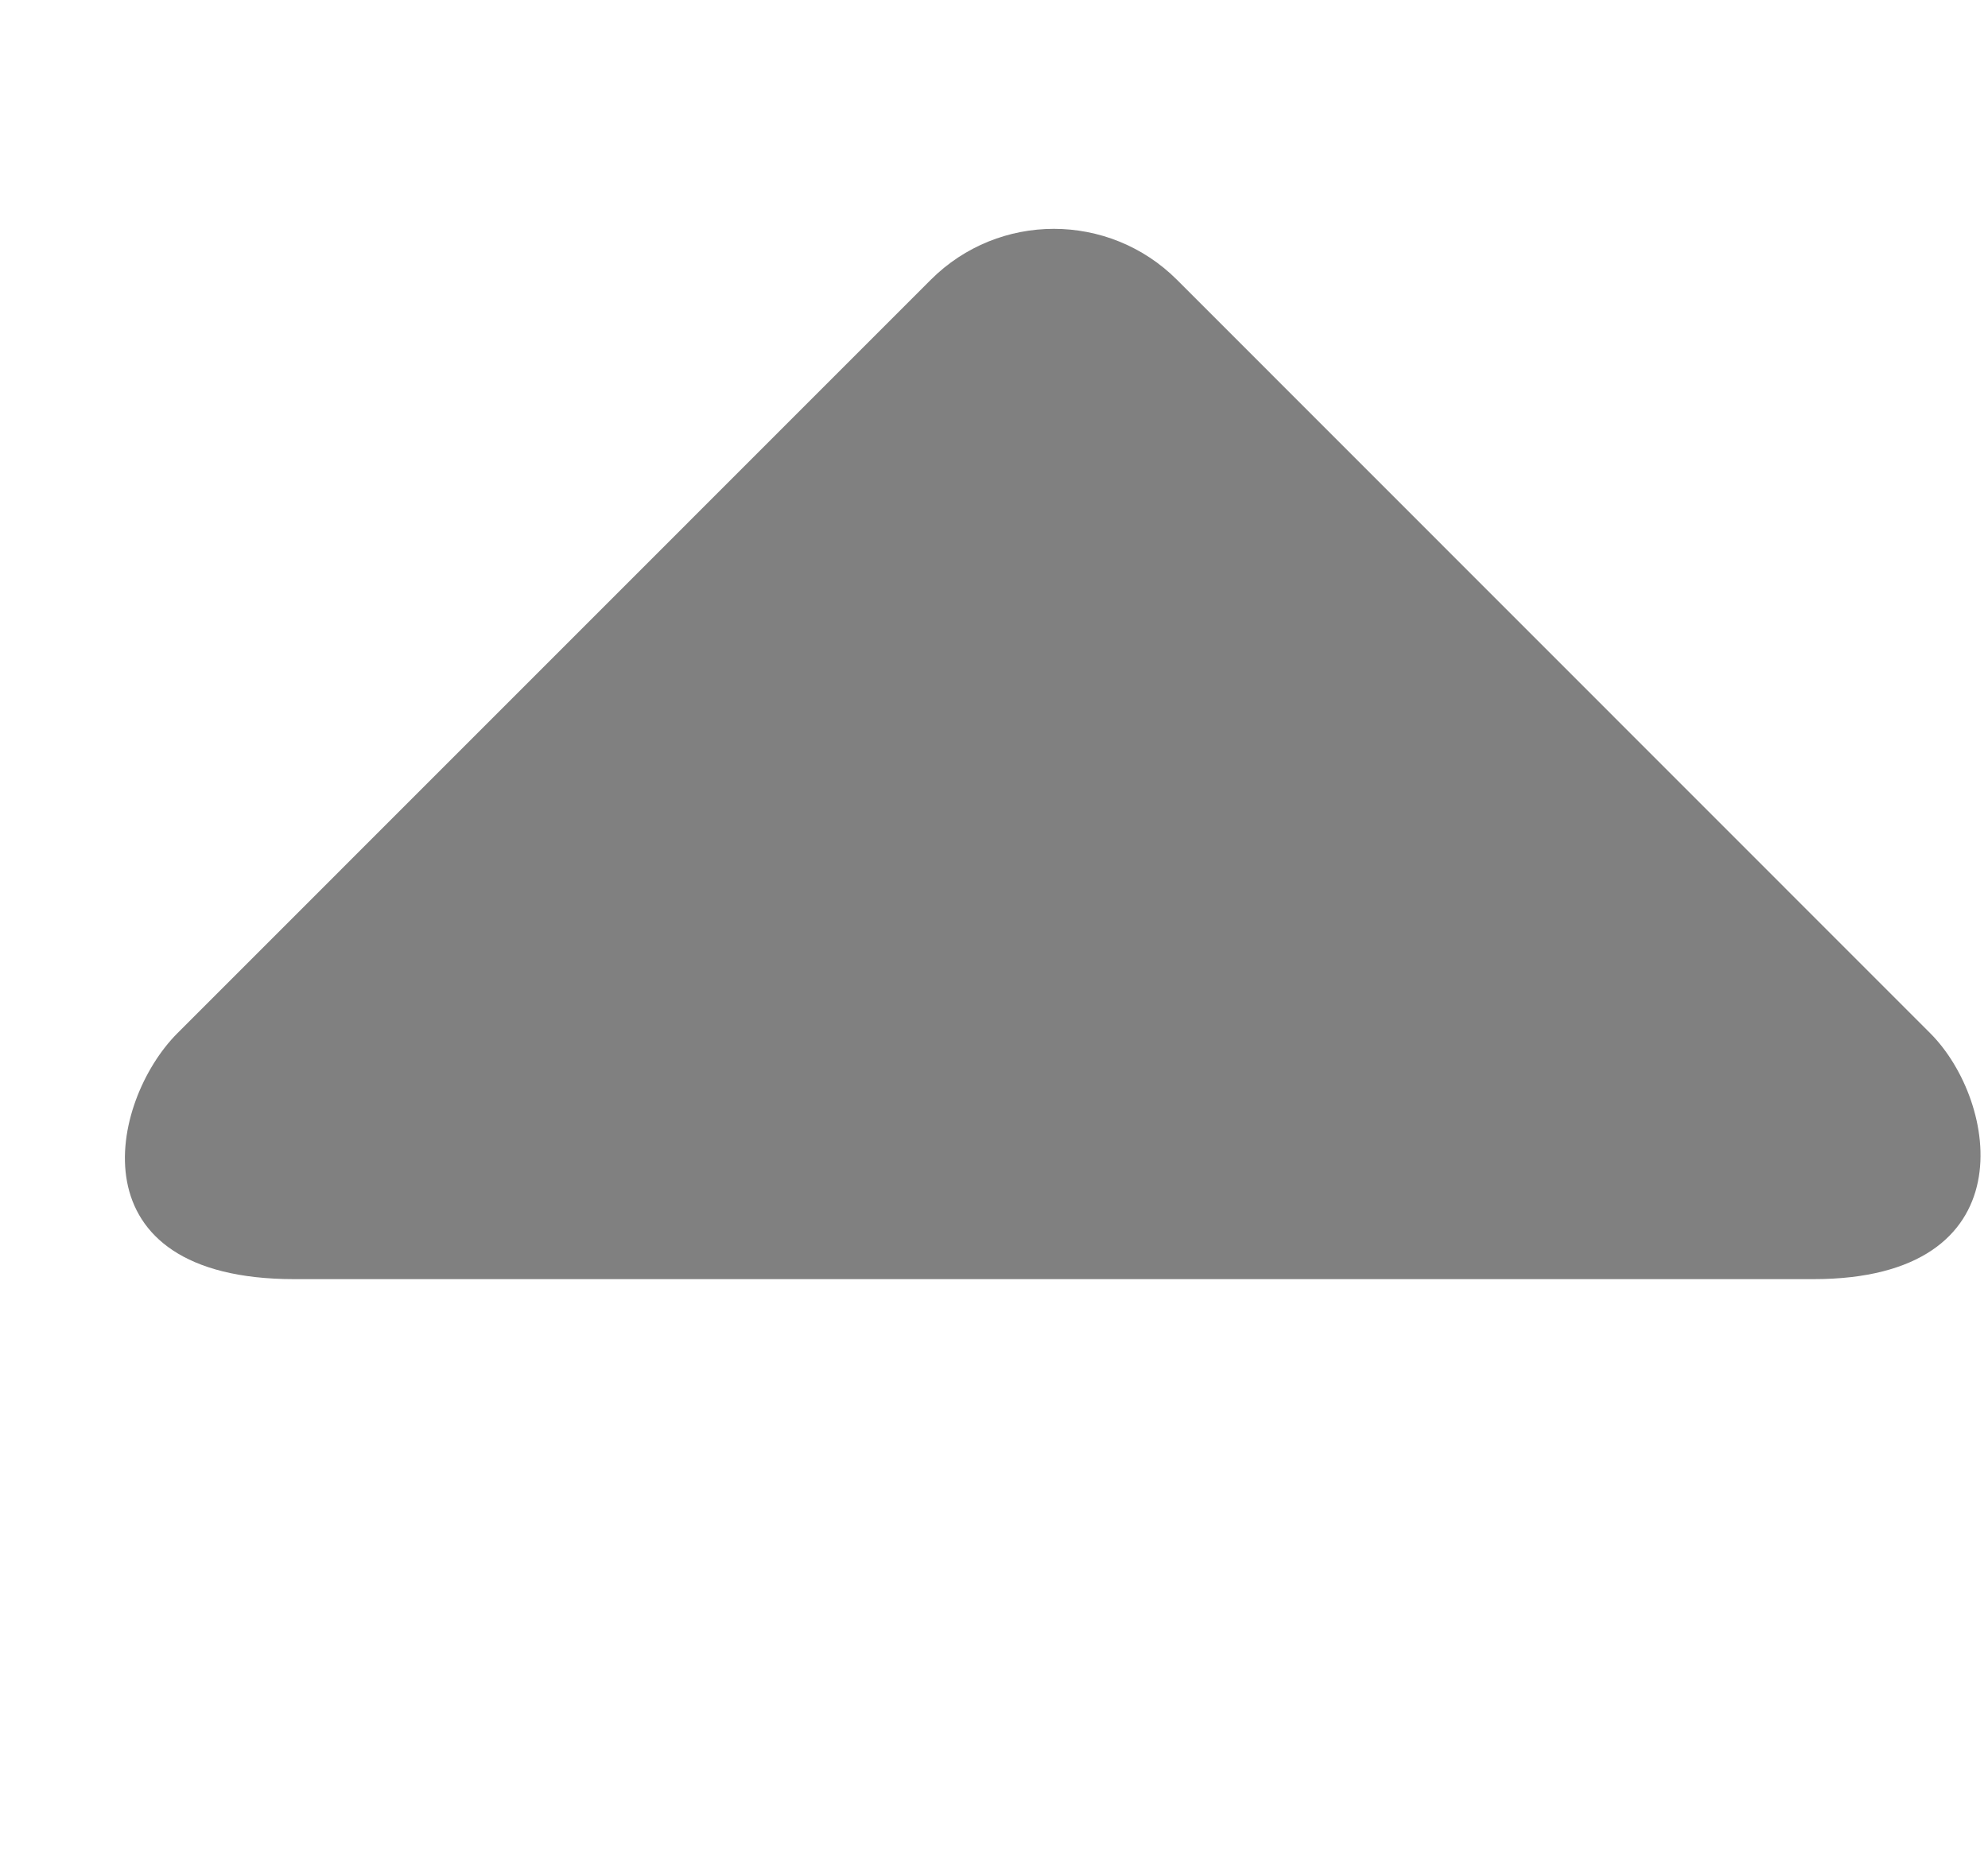
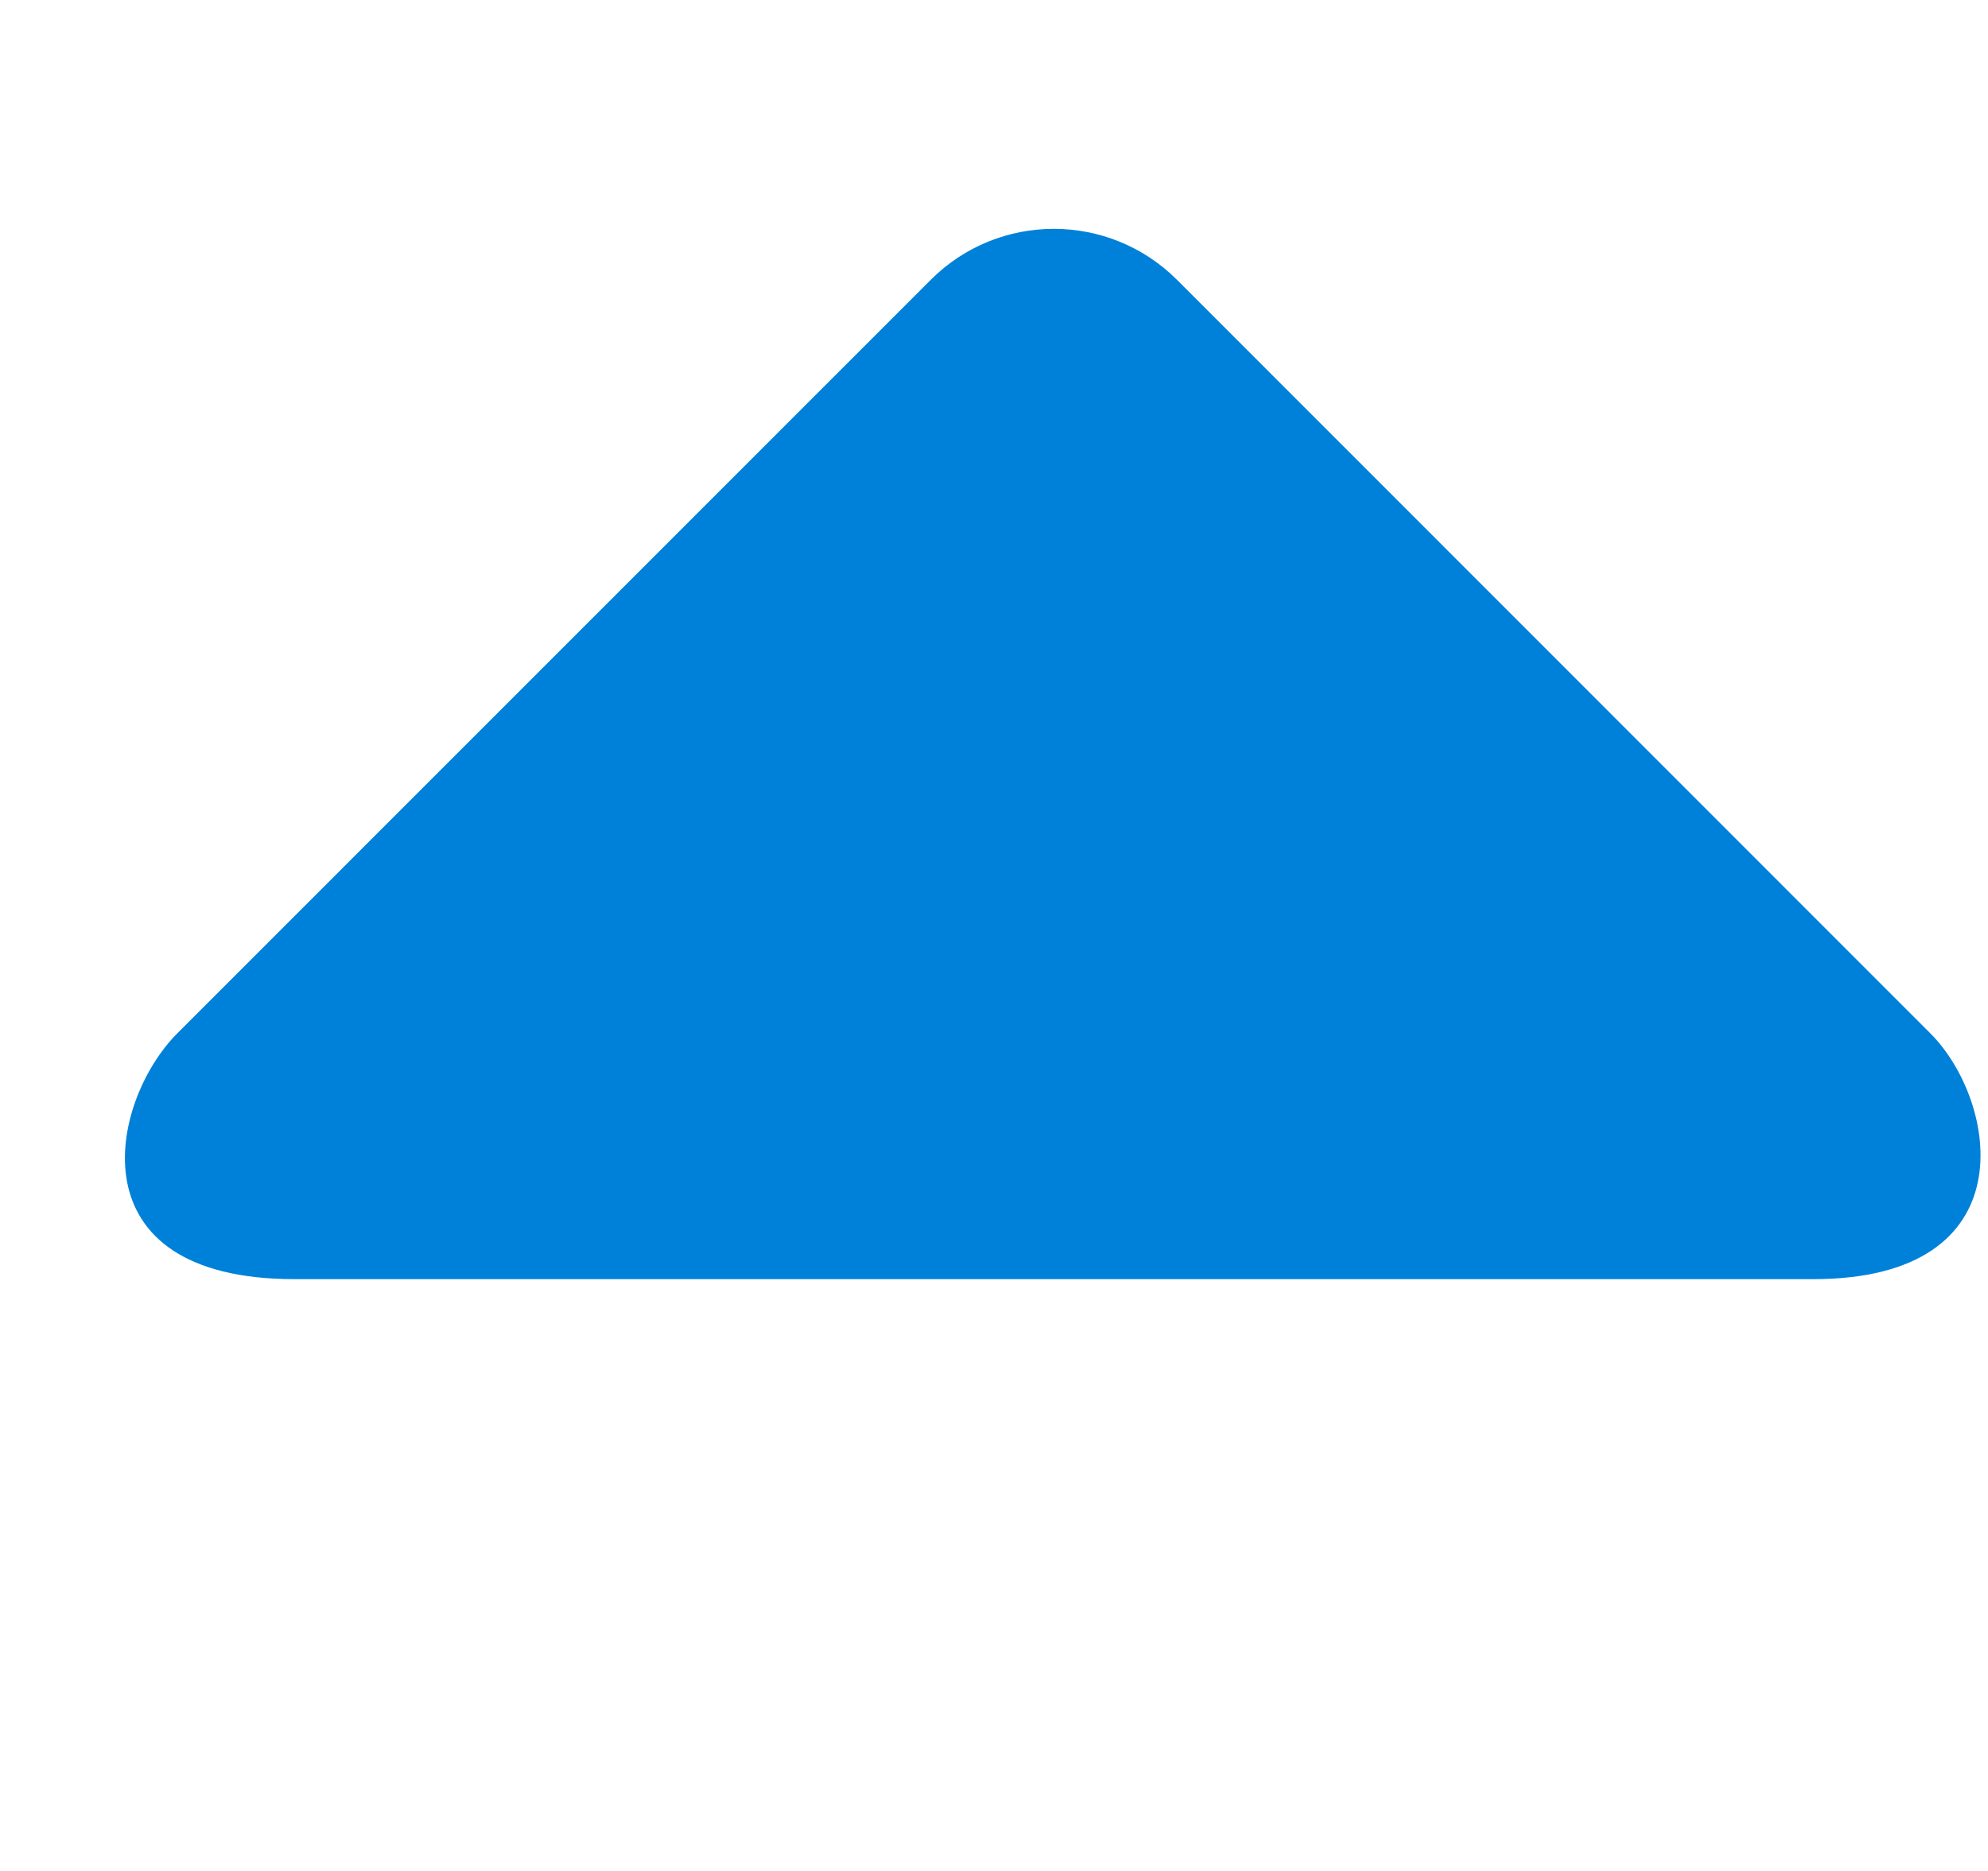
<svg xmlns="http://www.w3.org/2000/svg" viewBox="0 0 17 16" version="1.1" class="si-glyph si-glyph-triangle-up">
  <defs />
  <g stroke="none" stroke-width="1" fill="none" fill-rule="evenodd">
-     <path d="M7.96,2.392 C8.541,1.812 9.482,1.812 10.064,2.392 L16.506,8.836 C17.088,9.417 17.345,10.939 15.506,10.939 L2.518,10.939 C0.616,10.939 0.936,9.418 1.517,8.836 L7.96,2.392 L7.96,2.392 Z" fill="#808080" class="si-glyph-fill" />
+     <path d="M7.96,2.392 C8.541,1.812 9.482,1.812 10.064,2.392 L16.506,8.836 C17.088,9.417 17.345,10.939 15.506,10.939 L2.518,10.939 C0.616,10.939 0.936,9.418 1.517,8.836 L7.96,2.392 L7.96,2.392 Z" fill="#0081d9" class="si-glyph-fill" />
  </g>
</svg>
